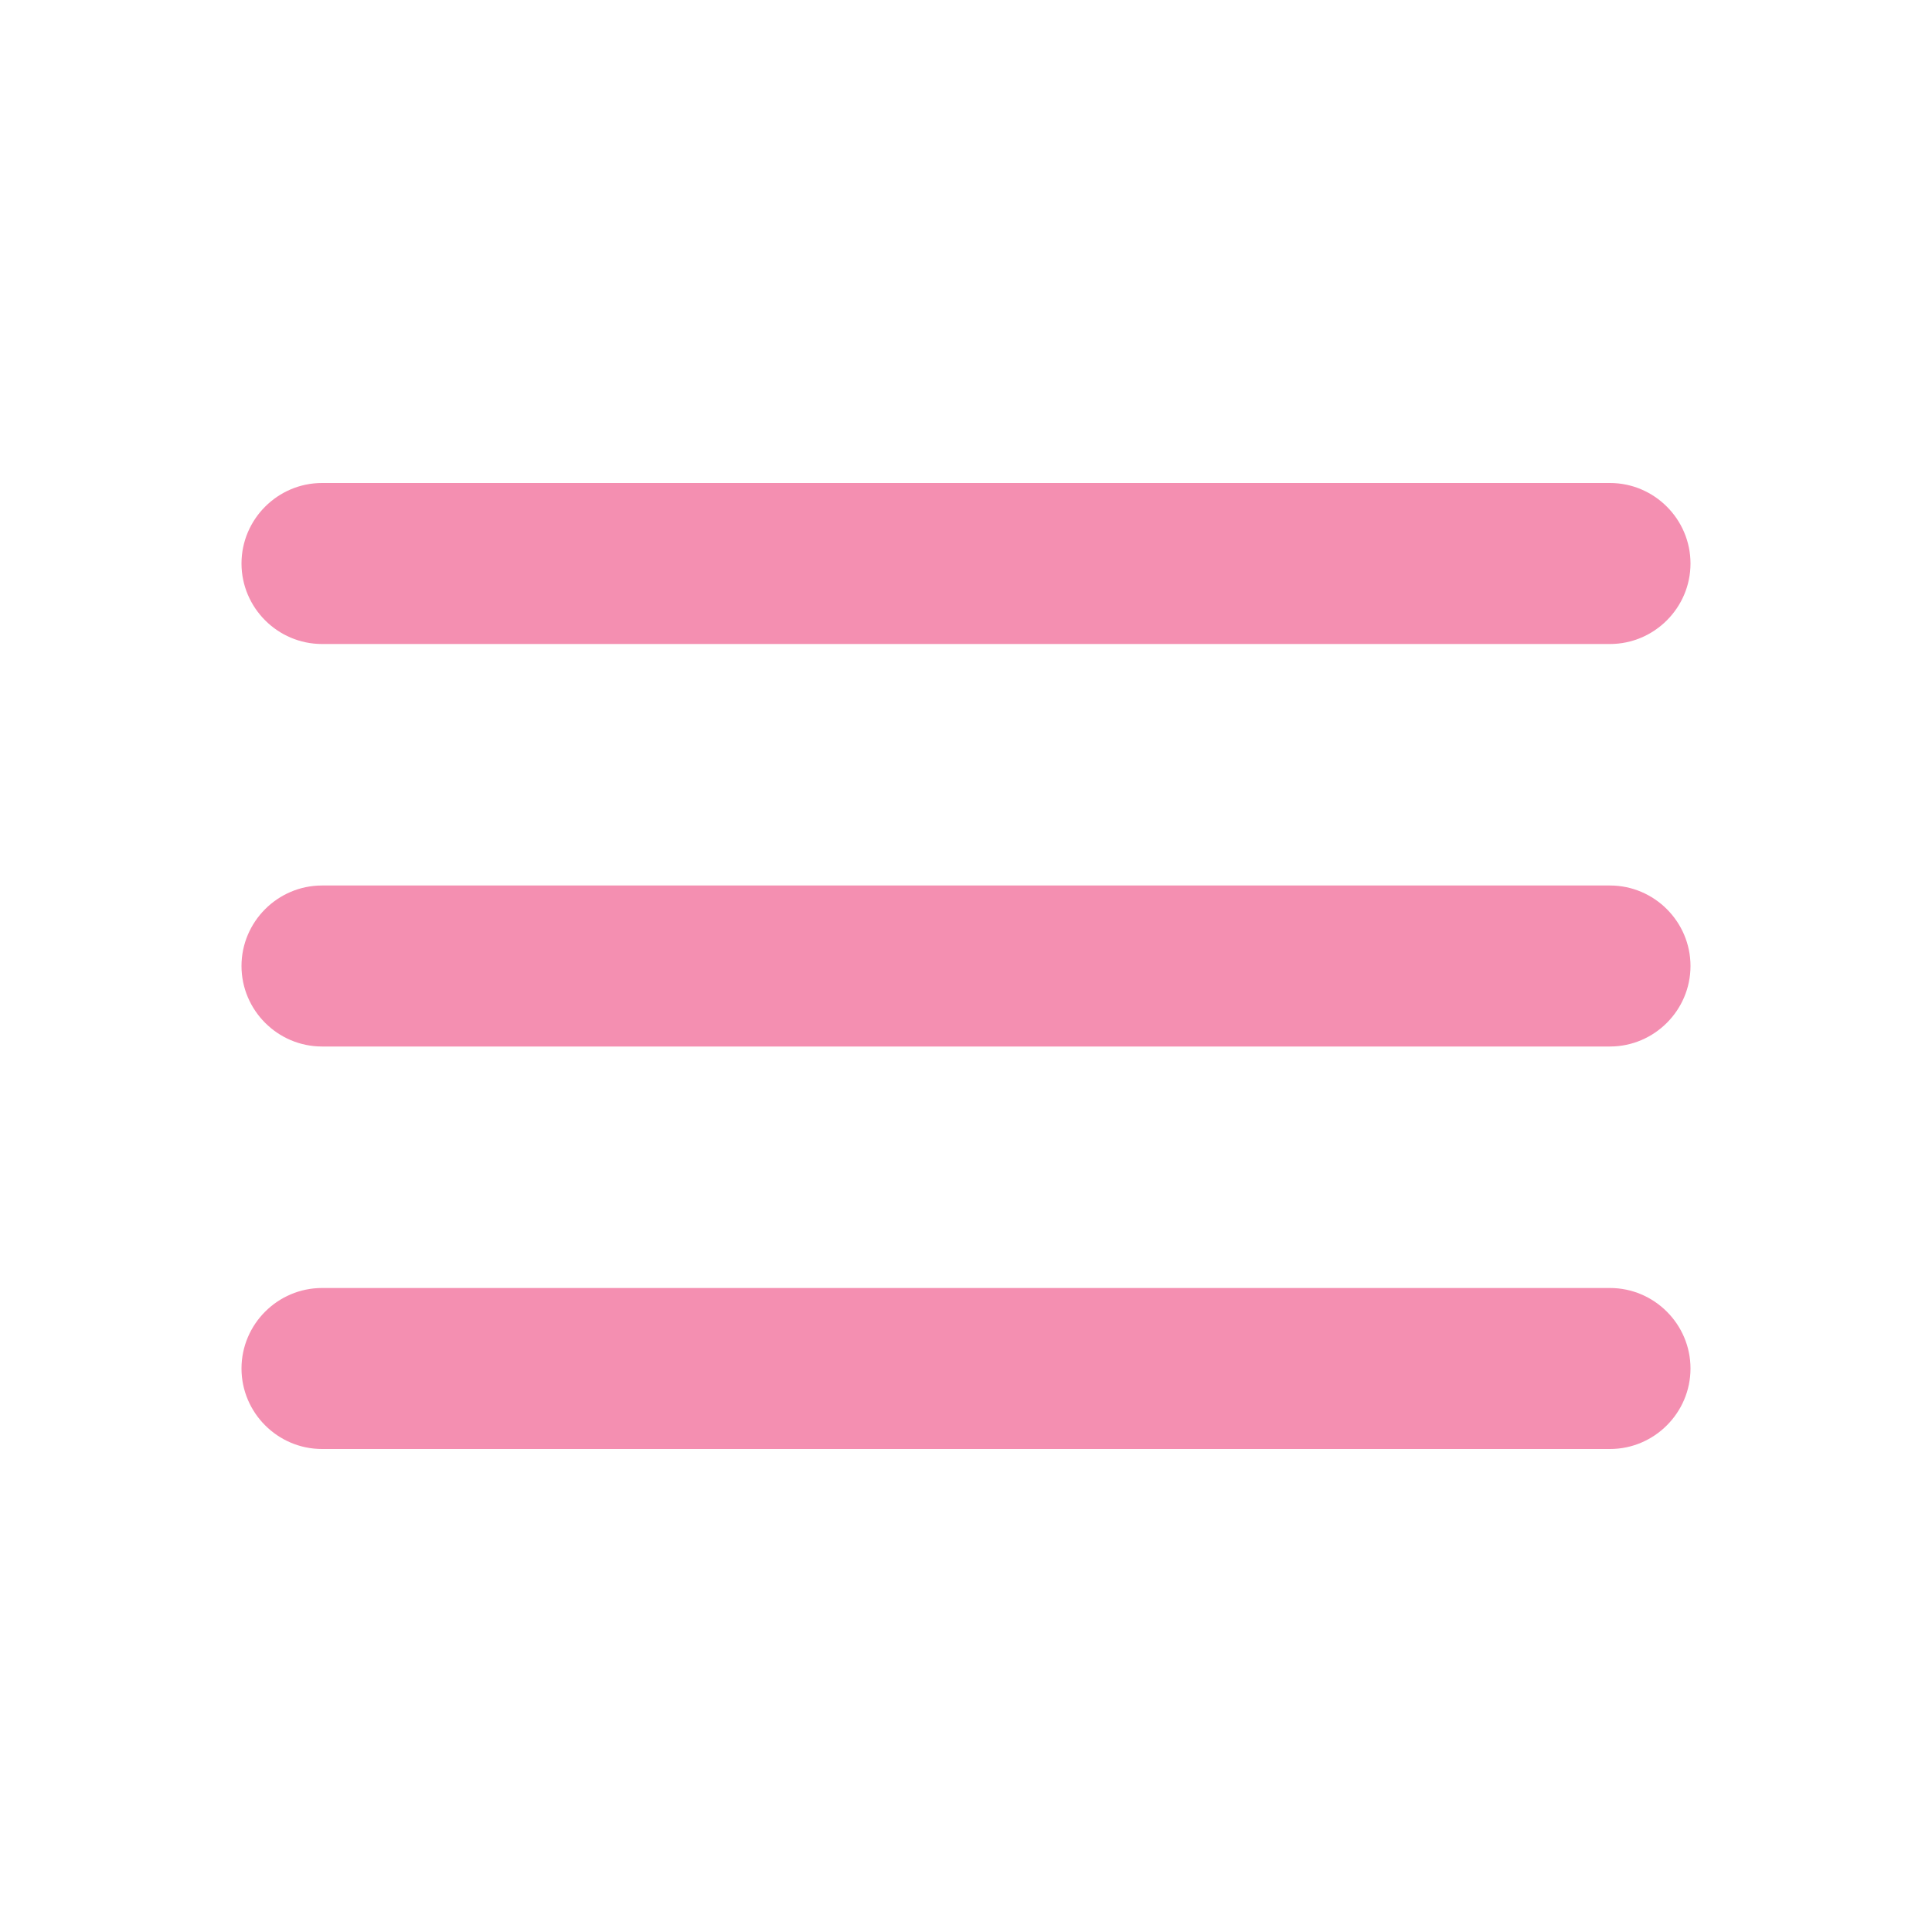
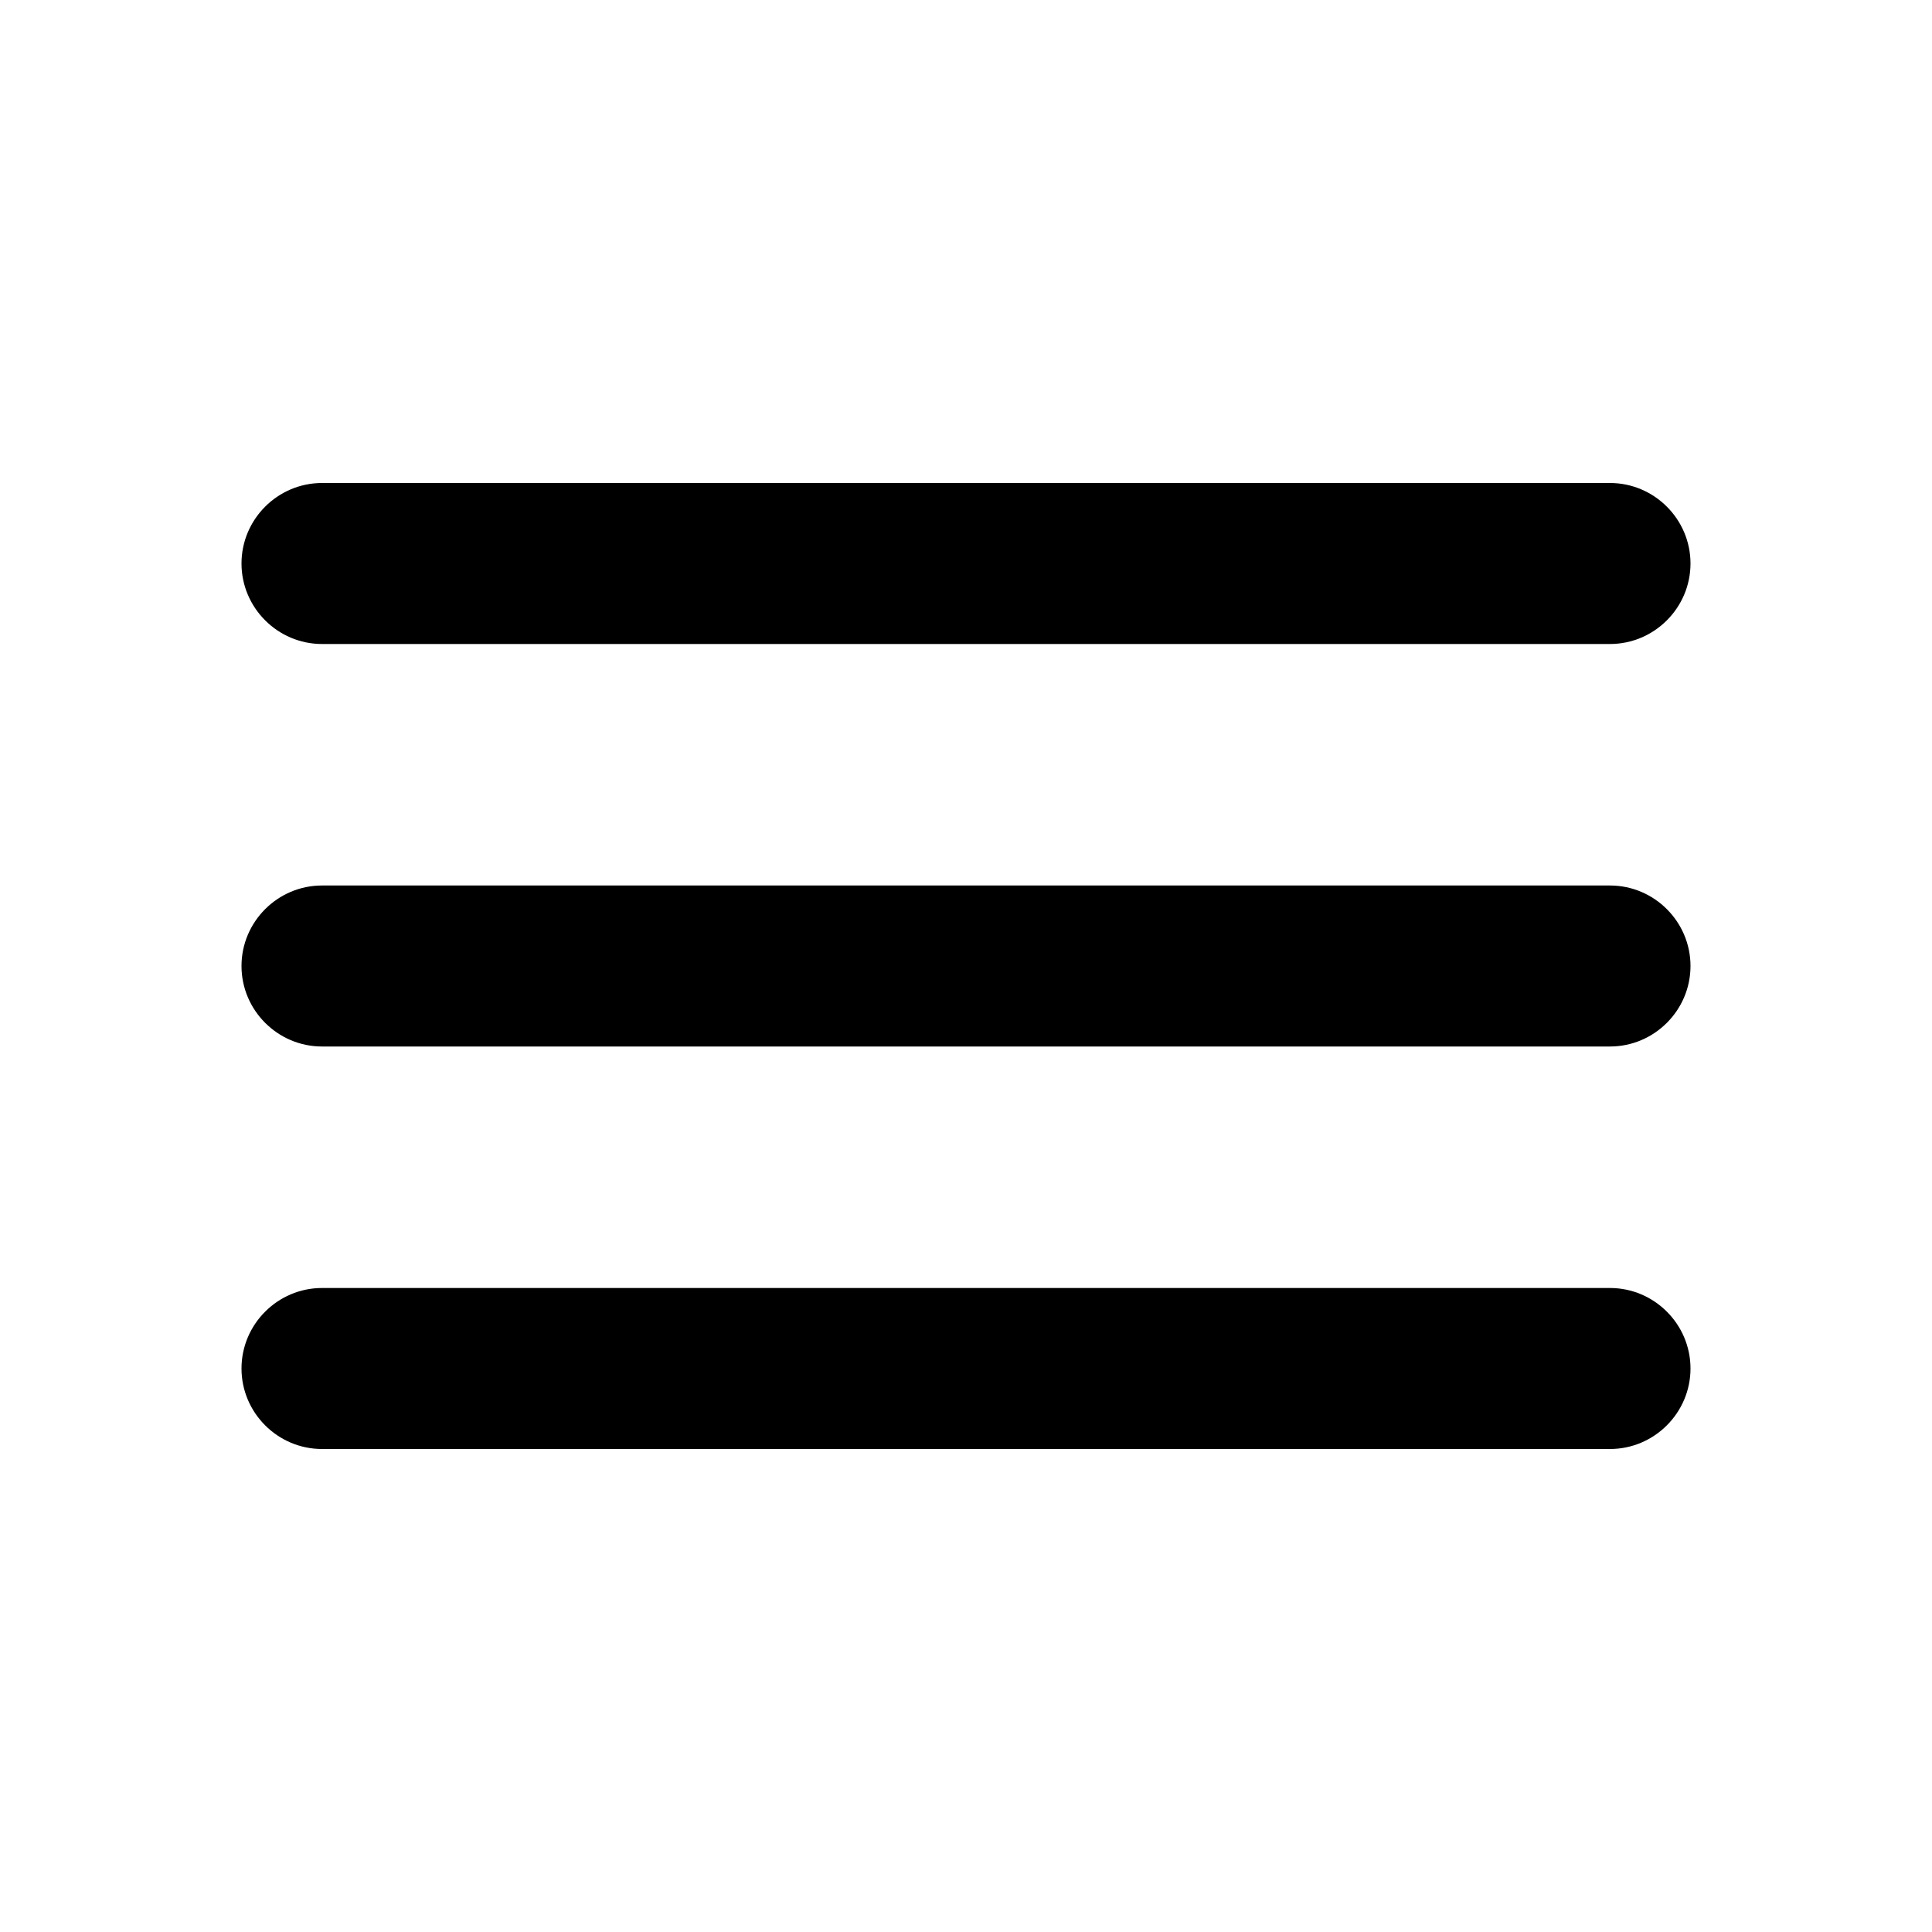
- <svg xmlns="http://www.w3.org/2000/svg" viewBox="0 0 24 24" fill="#f48fb1" width="18px" height="18px">
+ <svg xmlns="http://www.w3.org/2000/svg" viewBox="0 0 24 24" fill="#000000" width="18px" height="18px">
  <path d="M0 0h24v24H0V0z" fill="none" />
  <path d="M4 18h16c.55 0 1-.45 1-1s-.45-1-1-1H4c-.55 0-1 .45-1 1s.45 1 1 1zm0-5h16c.55 0 1-.45 1-1s-.45-1-1-1H4c-.55 0-1 .45-1 1s.45 1 1 1zM3 7c0 .55.45 1 1 1h16c.55 0 1-.45 1-1s-.45-1-1-1H4c-.55 0-1 .45-1 1z" />
</svg>
